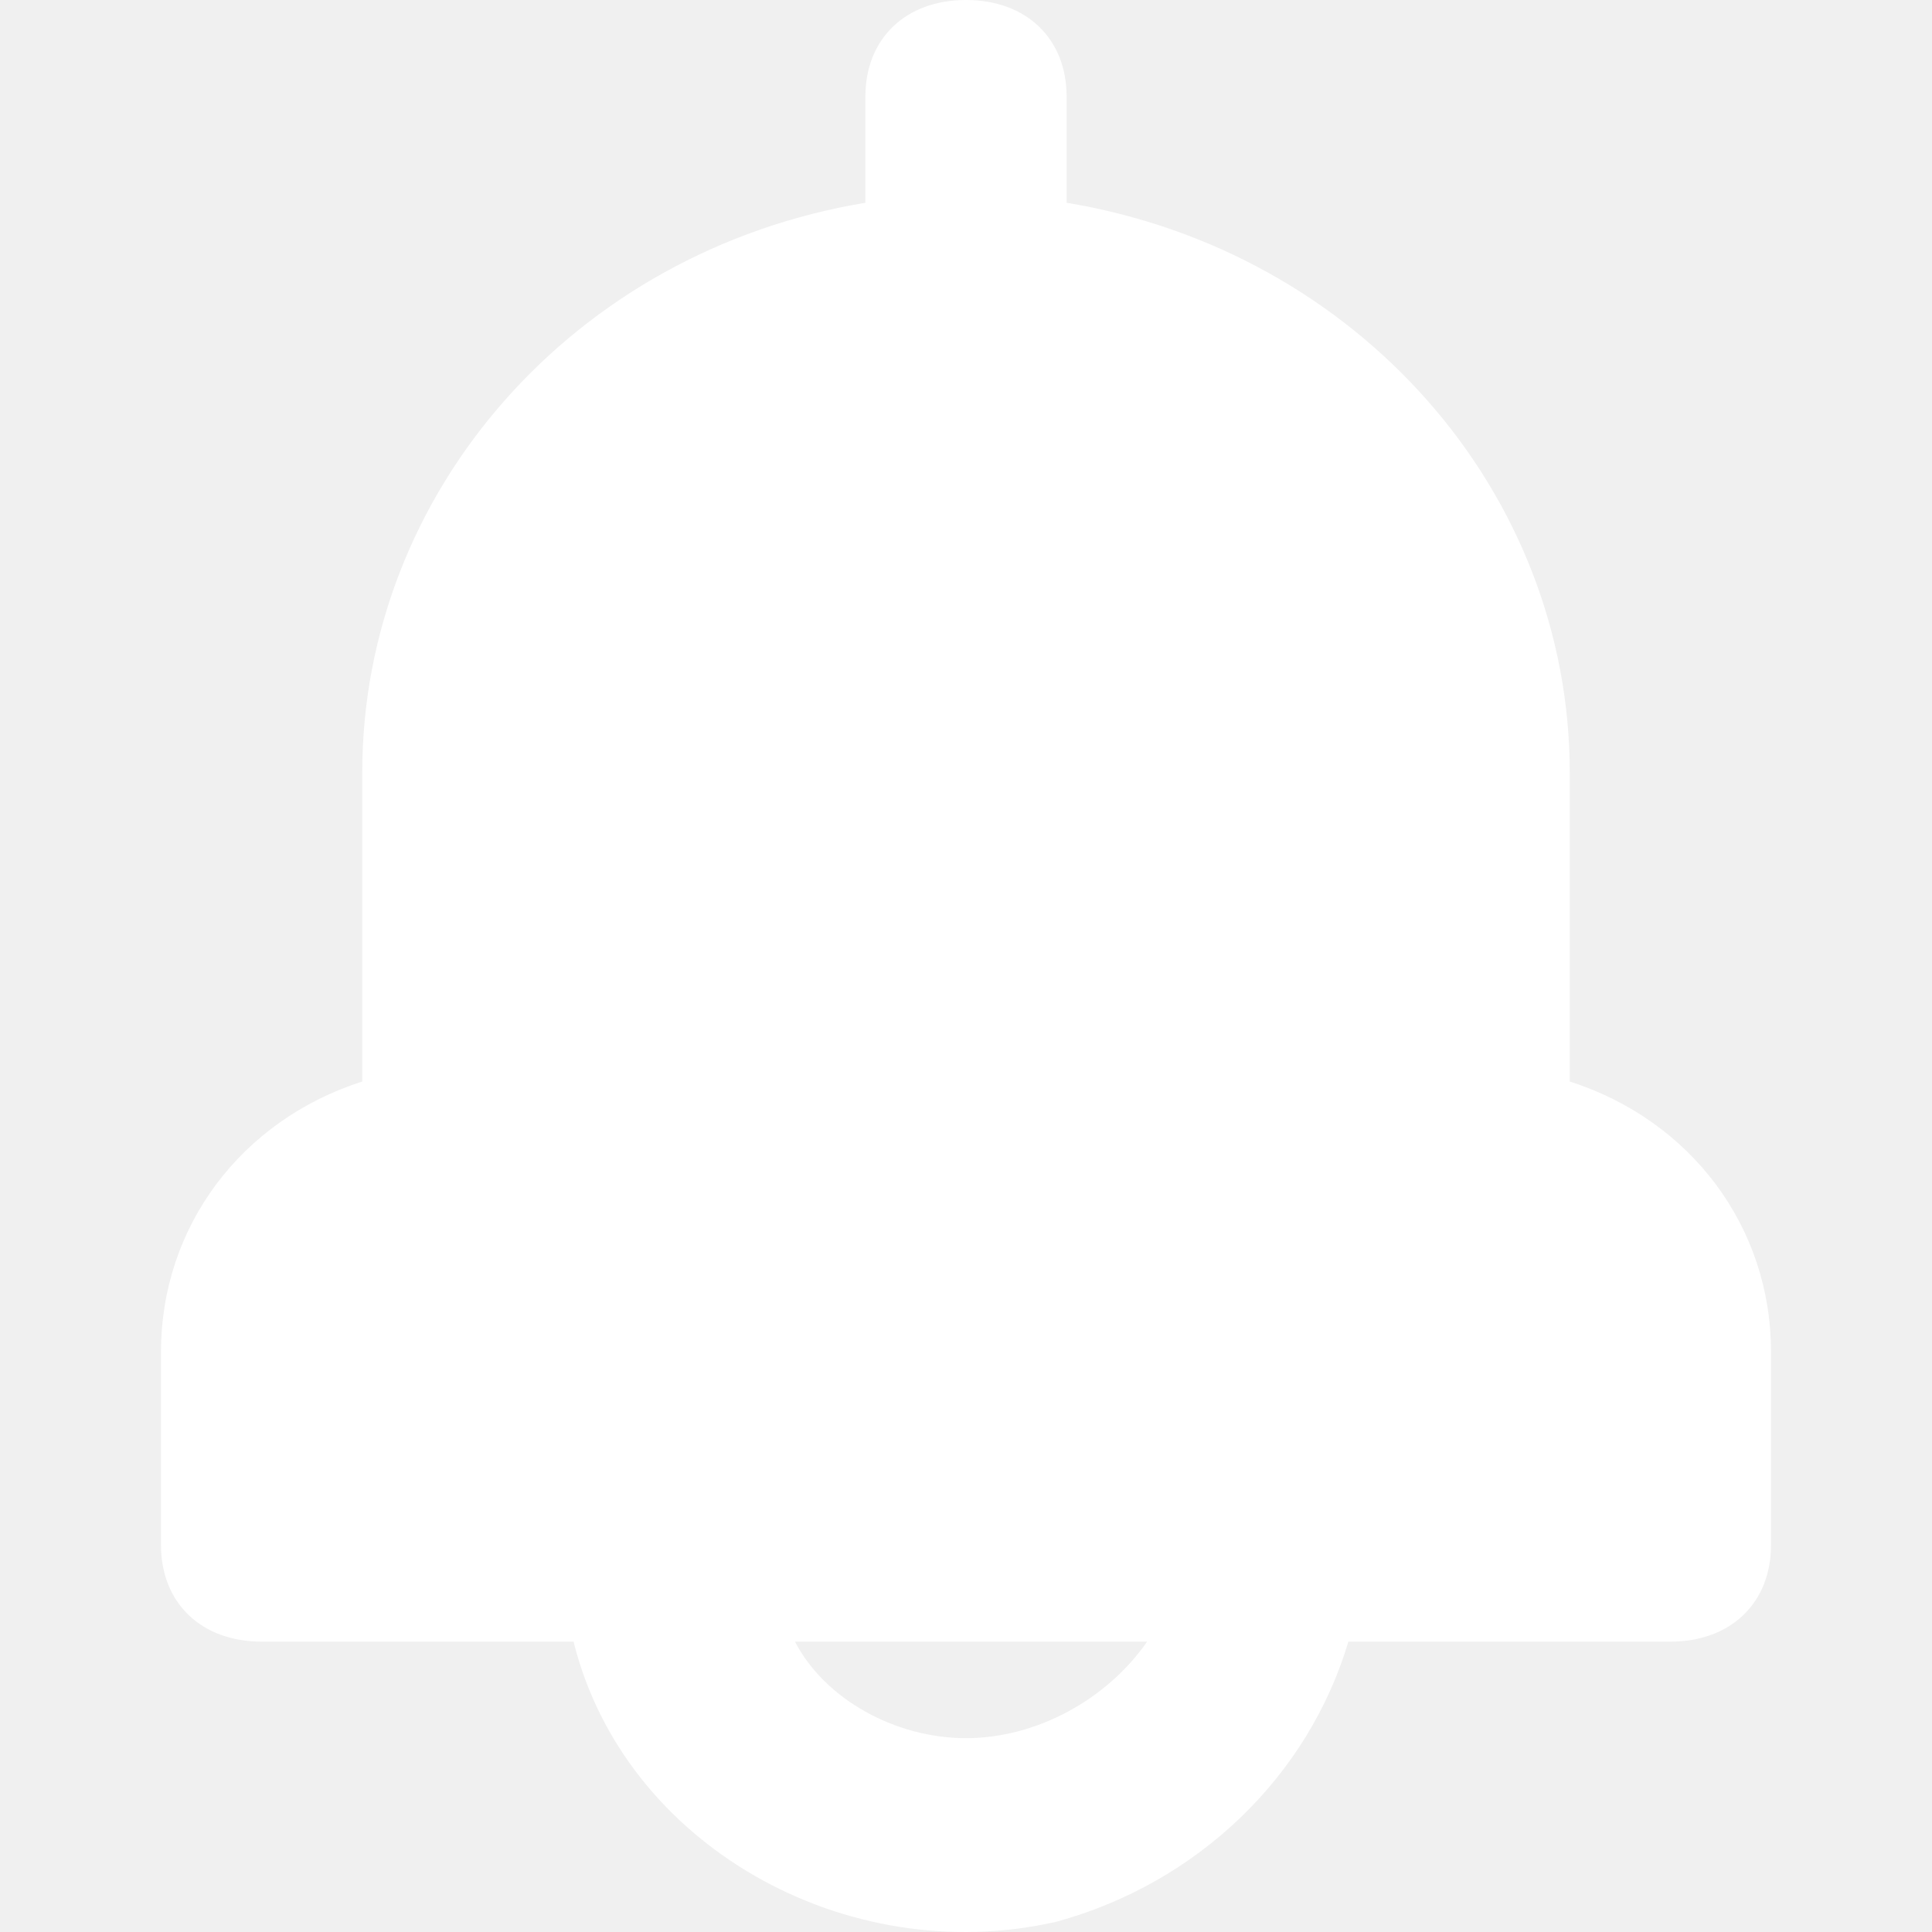
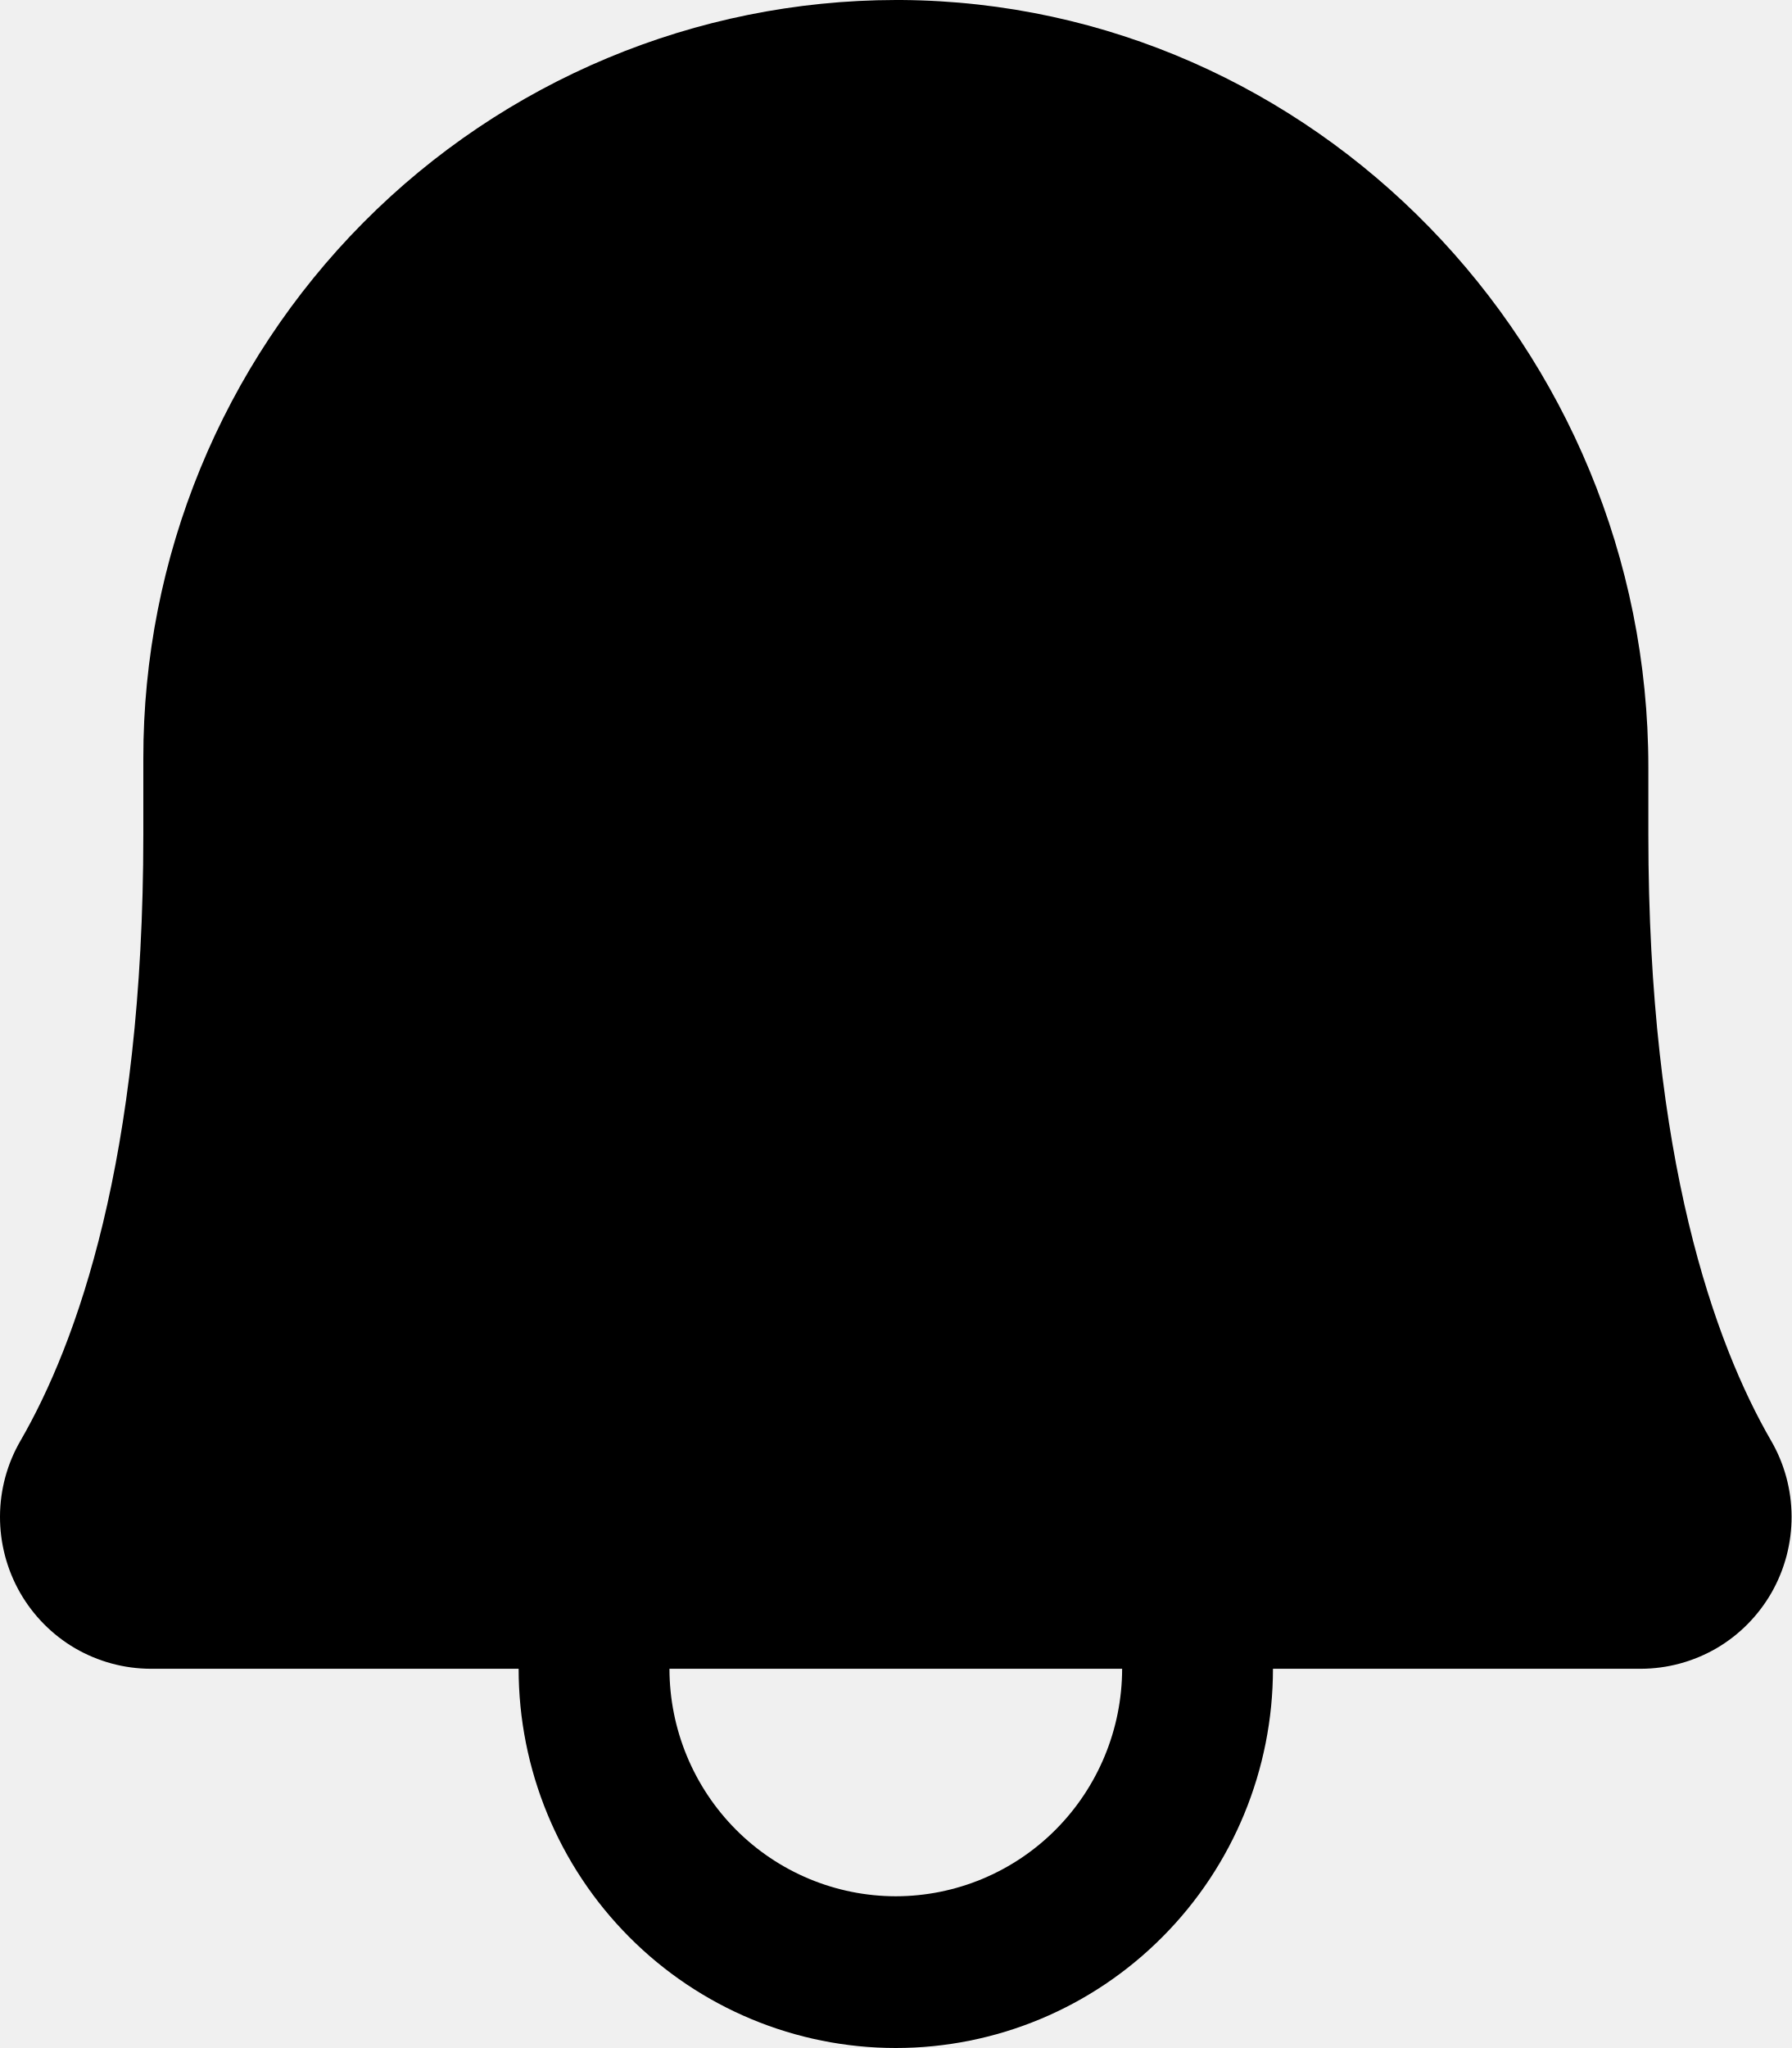
- <svg xmlns="http://www.w3.org/2000/svg" width="24" height="24" viewBox="0 0 24 24" fill="none">
-   <path d="M19.5 13.435V9.597C19.5 6.118 16.875 3.119 13.25 2.519V1.2C13.25 0.48 12.75 0 12 0C11.25 0 10.75 0.48 10.75 1.2V2.519C7.125 3.119 4.5 6.118 4.5 9.597V13.435C3 13.915 2 15.235 2 16.794V19.193C2 19.913 2.5 20.393 3.25 20.393H7.125C7.75 22.912 10.5 24.471 13.125 23.872C14.875 23.392 16.25 22.072 16.75 20.393H20.75C21.5 20.393 22 19.913 22 19.193V16.794C22 15.235 21 13.915 19.5 13.435ZM12 21.592C11.125 21.592 10.25 21.113 9.875 20.393H14.25C13.75 21.113 12.875 21.592 12 21.592Z" fill="white" />
+ <svg xmlns="http://www.w3.org/2000/svg" width="21" height="24" viewBox="0 0 21 24" fill="none">
+   <path d="M20.759 16.882C20.103 15.747 19.321 13.593 19.321 9.778V8.989C19.321 4.069 15.394 0.036 10.567 0C10.545 0 10.522 0 10.5 0C8.158 0.003 5.913 0.941 4.259 2.608C2.605 4.275 1.677 6.534 1.68 8.889V9.778C1.68 13.593 0.897 15.747 0.241 16.882C0.084 17.152 0.001 17.458 1.34779e-05 17.771C-0.001 18.084 0.08 18.391 0.234 18.662C0.389 18.933 0.612 19.159 0.881 19.316C1.15 19.472 1.455 19.555 1.766 19.556H6.079C6.079 20.734 6.545 21.865 7.374 22.698C8.203 23.532 9.327 24 10.5 24C11.673 24 12.797 23.532 13.626 22.698C14.456 21.865 14.921 20.734 14.921 19.556H19.234C19.545 19.555 19.85 19.472 20.119 19.316C20.388 19.159 20.611 18.933 20.766 18.662C20.92 18.391 21.001 18.084 21 17.771C20.999 17.459 20.916 17.152 20.759 16.882ZM10.5 22.222C9.797 22.221 9.122 21.94 8.625 21.44C8.128 20.94 7.848 20.263 7.847 19.556H13.153C13.152 20.263 12.872 20.94 12.375 21.44C11.878 21.94 11.203 22.221 10.5 22.222Z" fill="black" />
</svg>
